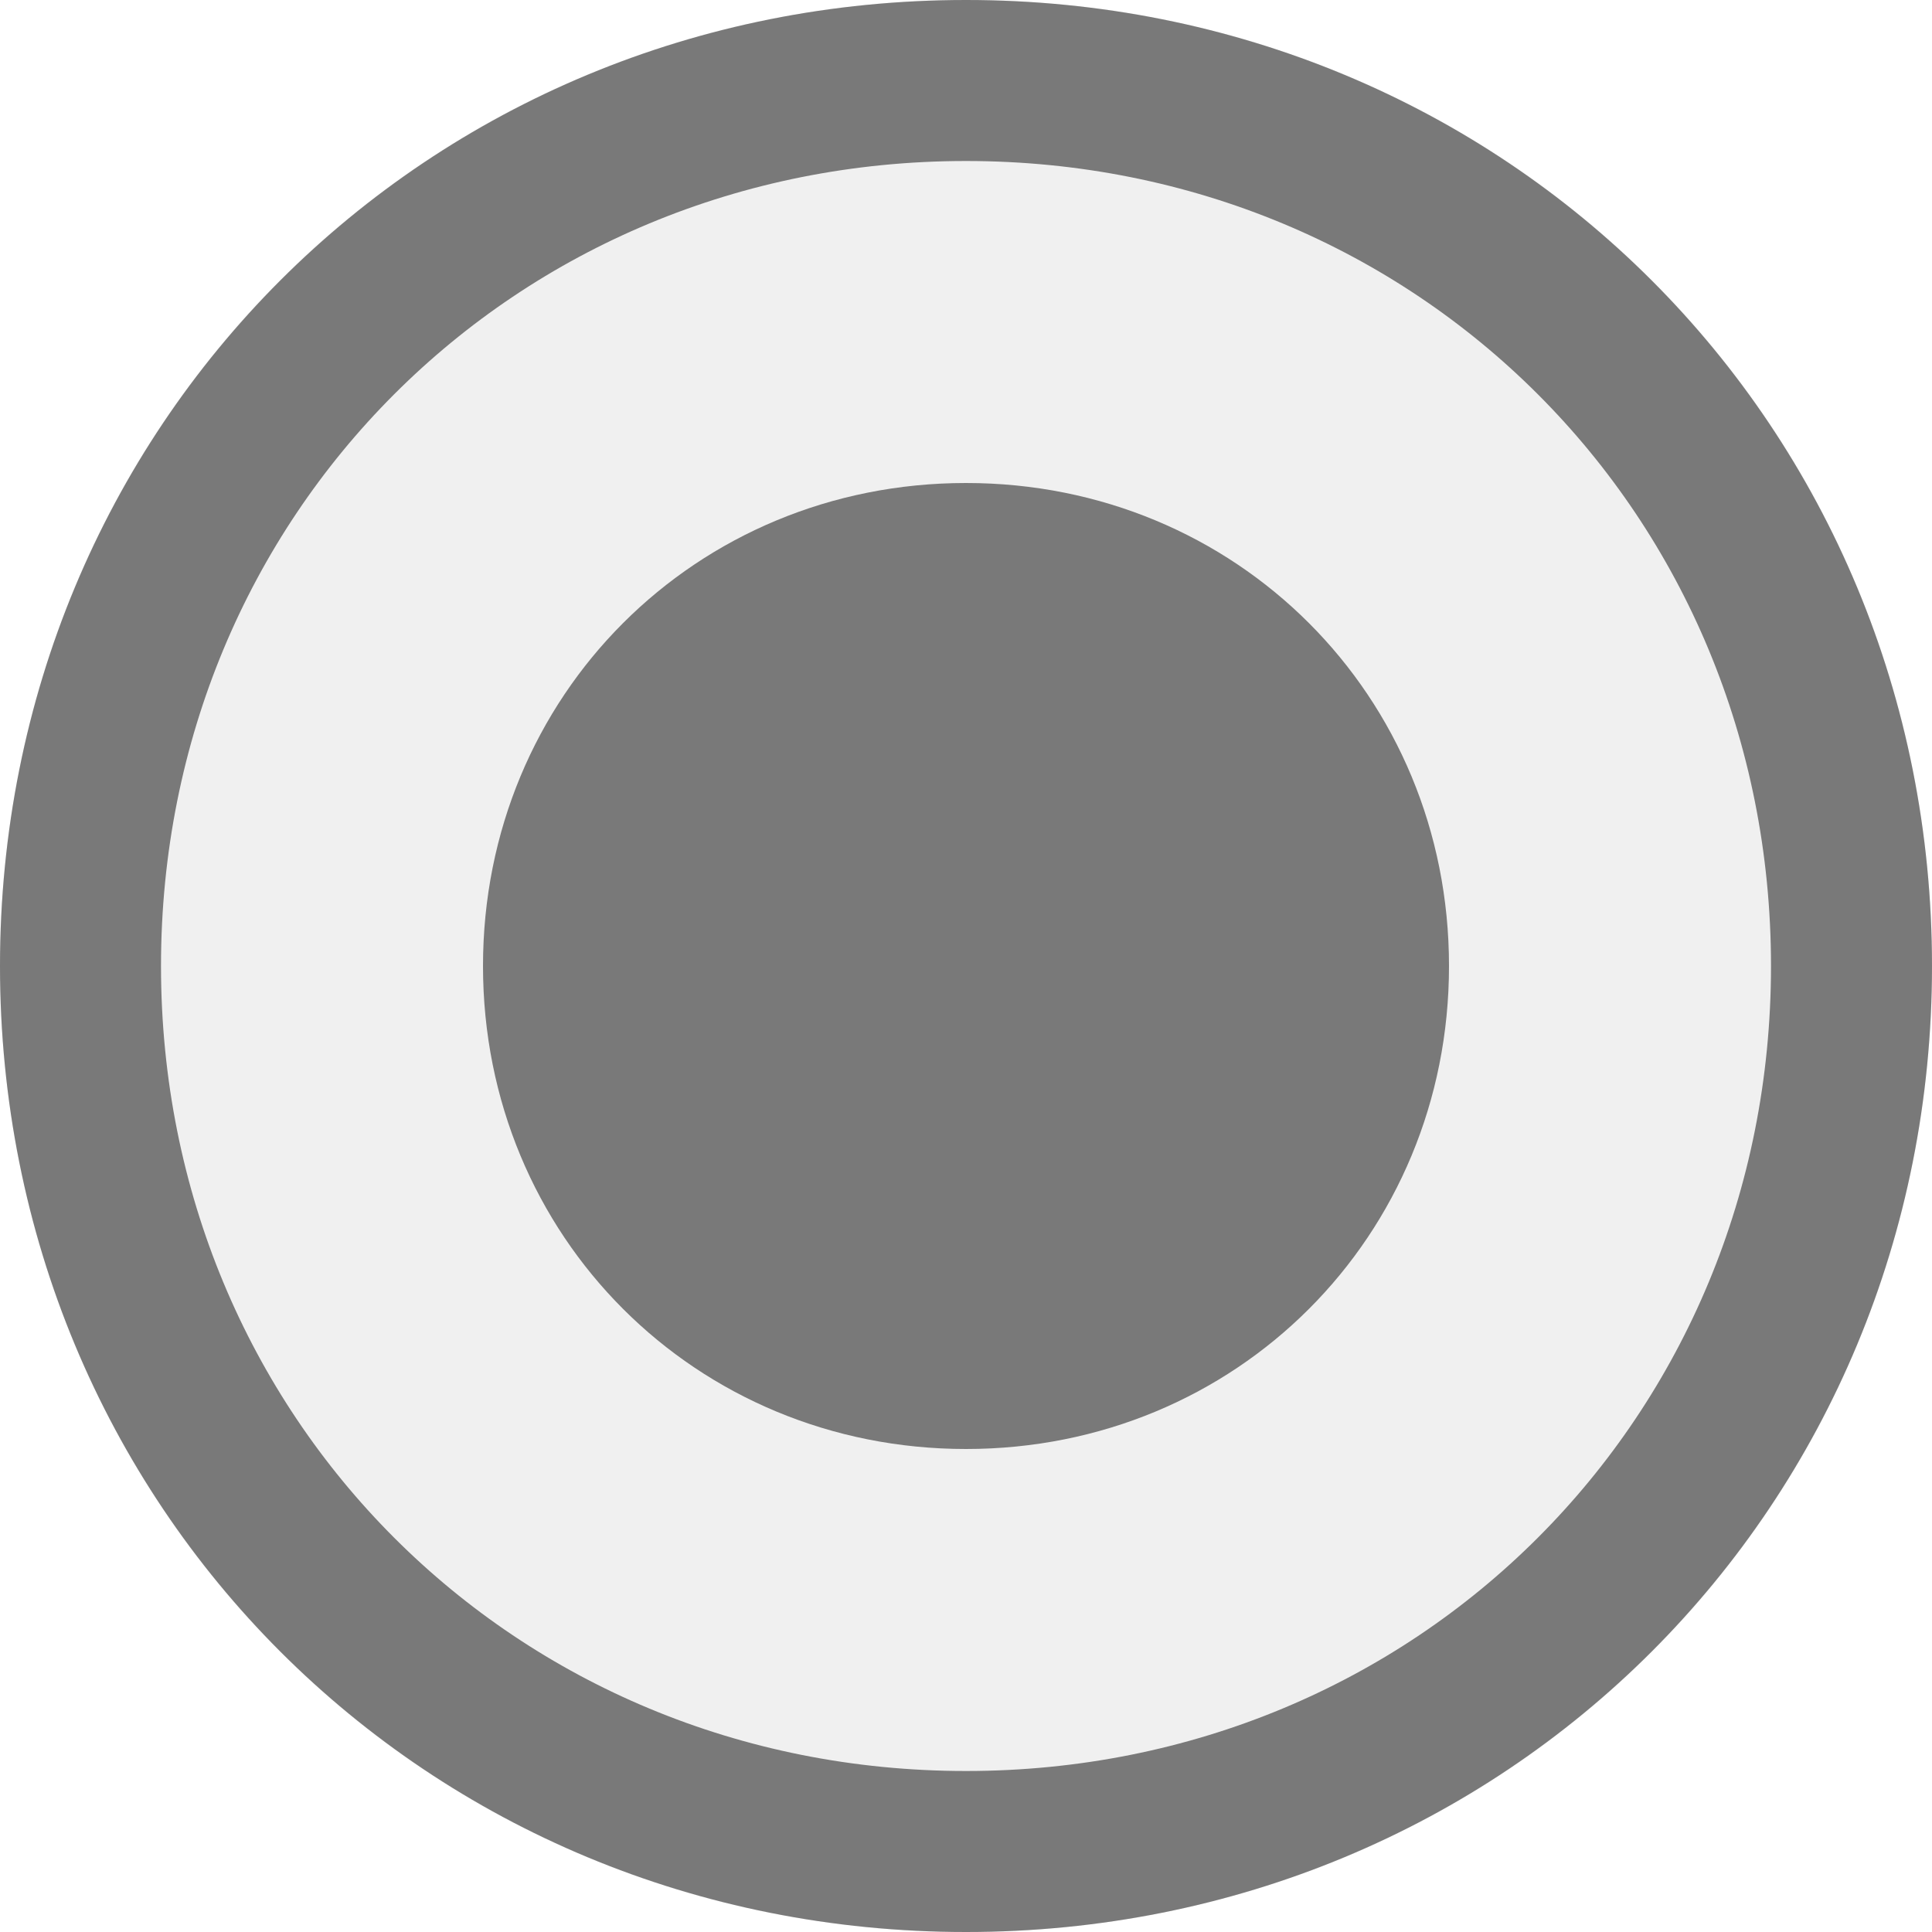
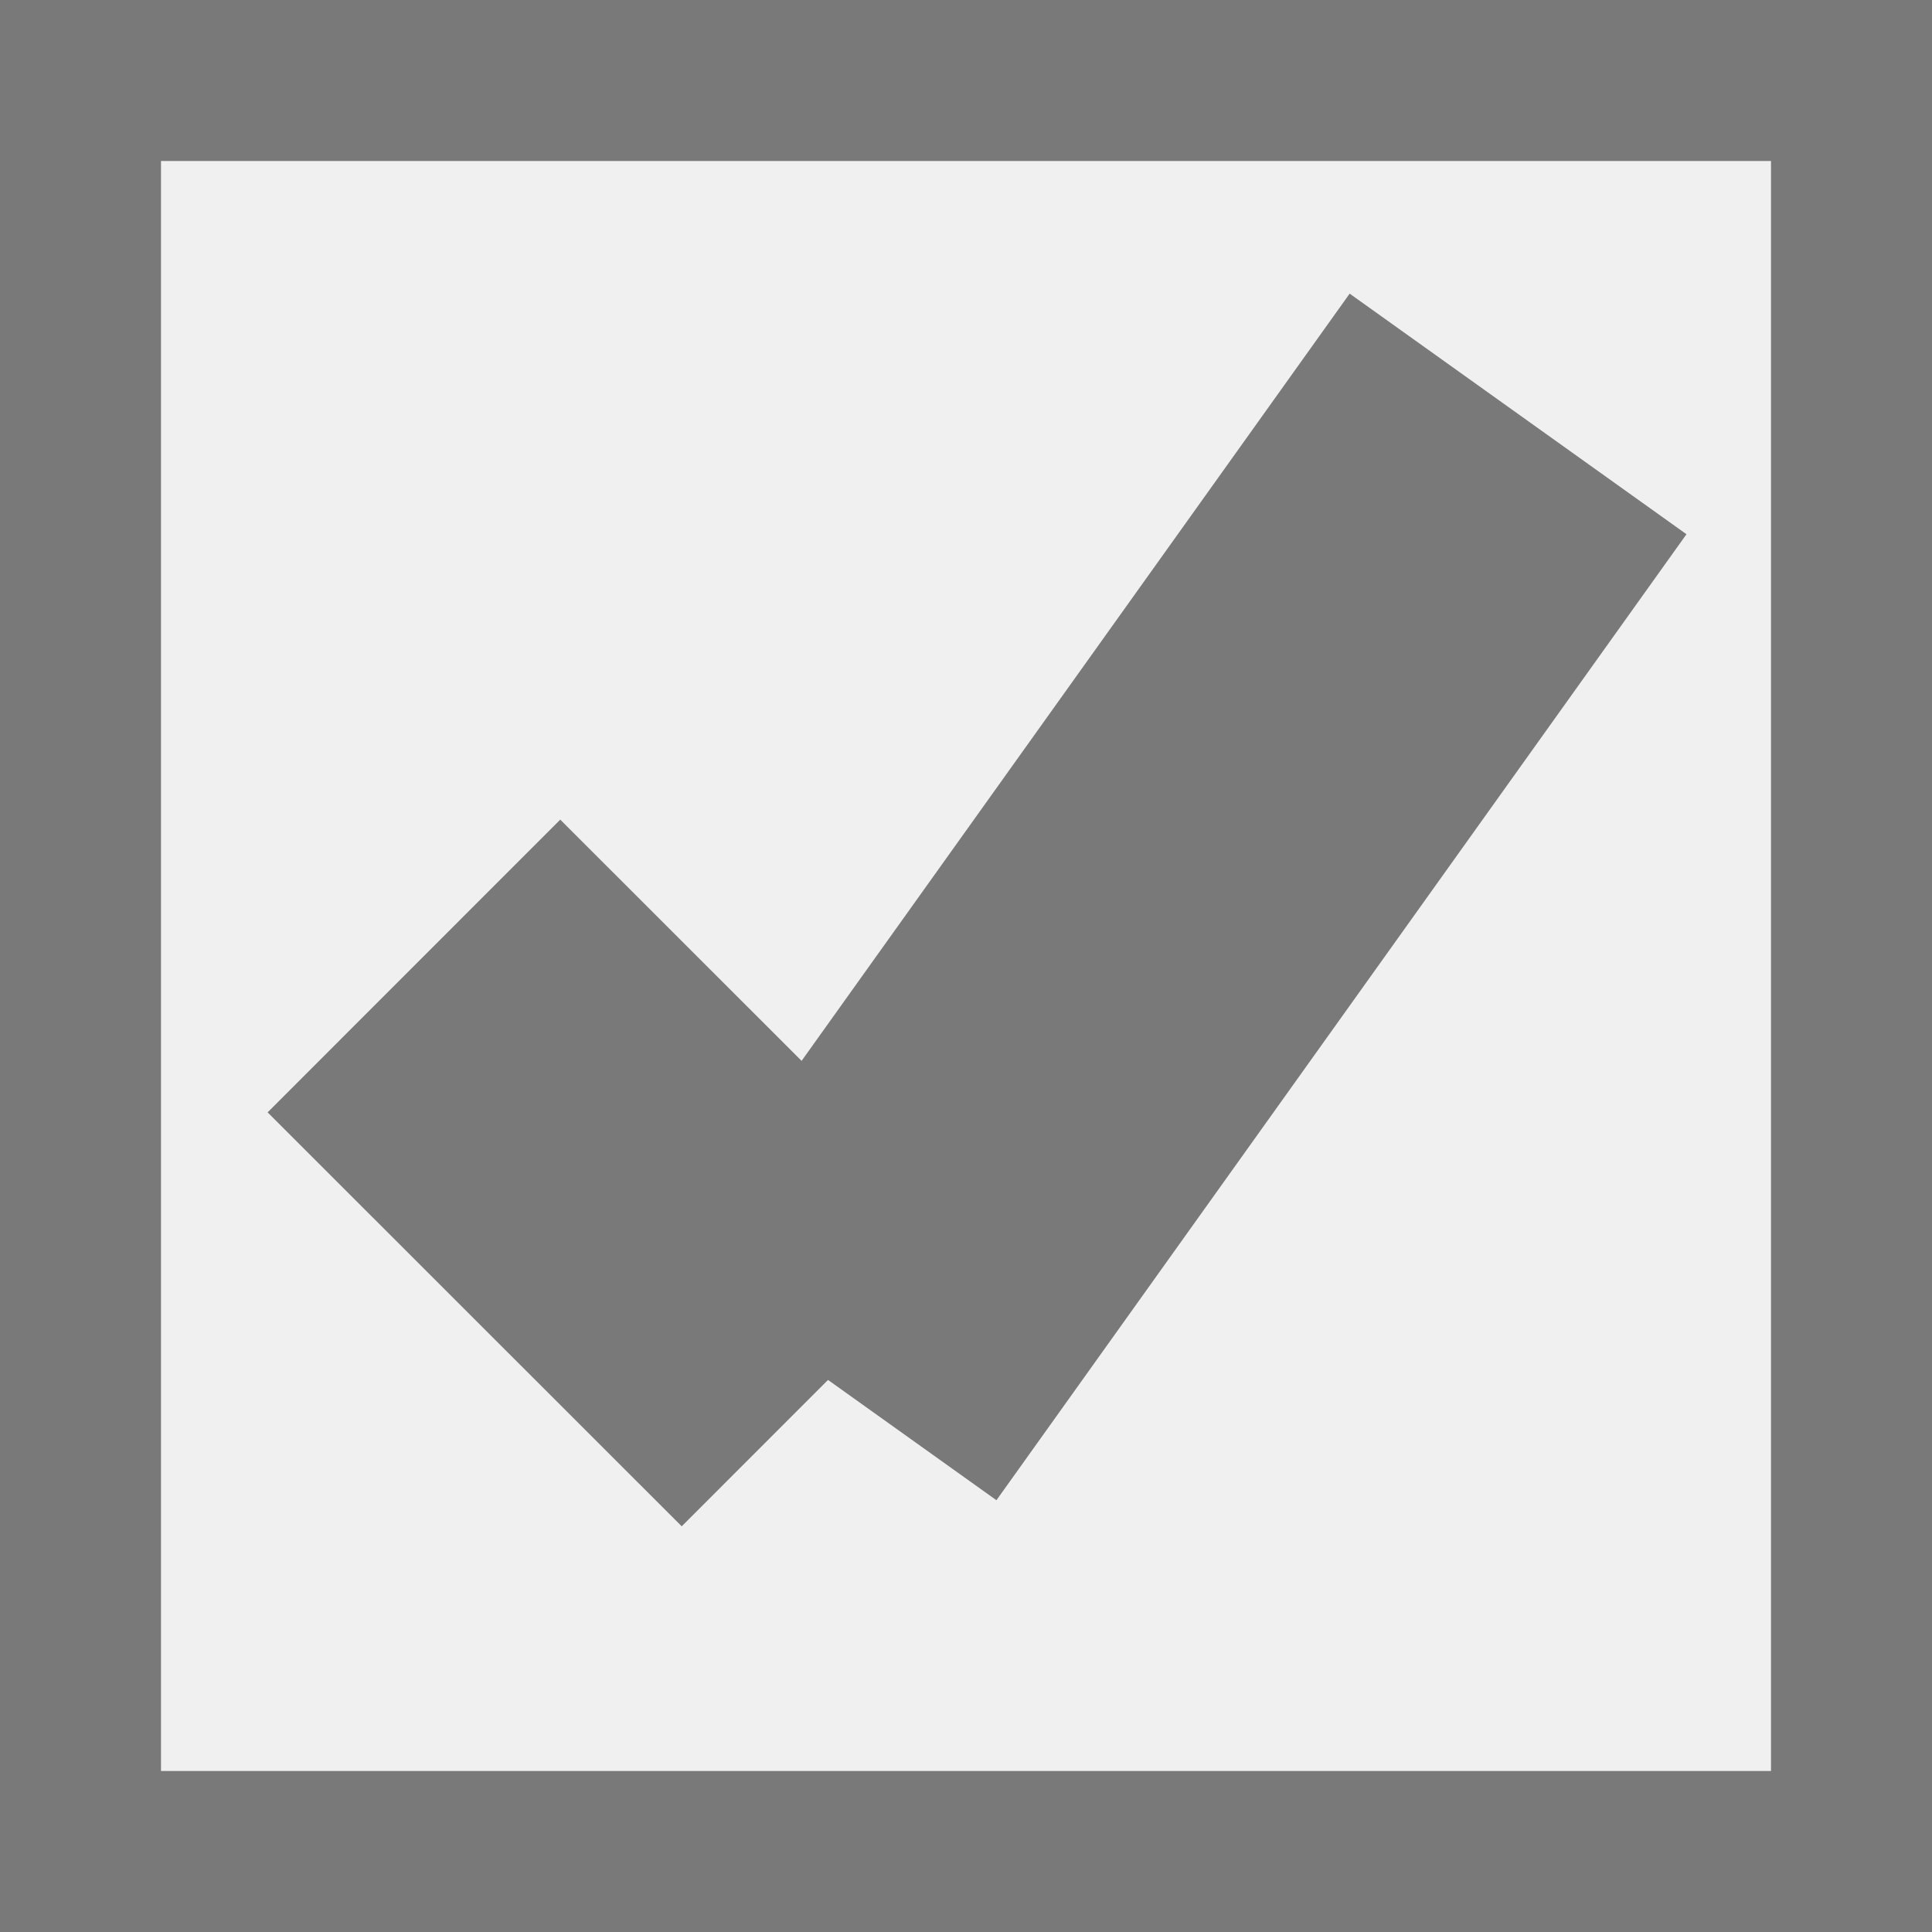
- <svg xmlns="http://www.w3.org/2000/svg" version="1.1" width="12px" height="12px" viewBox="424 88  12 12">
-   <path d="M 430 88  C 433.36 88  436 90.64  436 94  C 436 97.36  433.36 100  430 100  C 426.64 100  424 97.36  424 94  C 424 90.64  426.64 88  430 88  Z " fill-rule="nonzero" fill="#f0f0f0" stroke="none" />
-   <path d="M 430 88.5  C 433.08 88.5  435.5 90.92  435.5 94  C 435.5 97.08  433.08 99.5  430 99.5  C 426.92 99.5  424.5 97.08  424.5 94  C 424.5 90.92  426.92 88.5  430 88.5  Z " stroke-width="1" stroke="#797979" fill="none" />
-   <path d="M 430 97  C 428.32 97  427 95.68  427 94  C 427 92.32  428.32 91  430 91  C 431.68 91  433 92.32  433 94  C 433 95.68  431.68 97  430 97  " fill-rule="nonzero" fill="#797979" stroke="none" />
+ <svg xmlns="http://www.w3.org/2000/svg" version="1.1" width="12px" height="12px" viewBox="173 137  12 12">
+   <path d="M 173.5 137.5  L 184.5 137.5  L 184.5 148.5  L 173.5 148.5  L 173.5 137.5  Z " fill-rule="nonzero" fill="#f0f0f0" stroke="none" />
+   <path d="M 173.5 137.5  L 184.5 137.5  L 184.5 148.5  L 173.5 148.5  L 173.5 137.5  Z " stroke-width="1" stroke="#797979" fill="none" />
+   <path d="M 175.571 143  L 178.143 145.571  " stroke-width="2.571" stroke="#797979" fill="none" />
+   <path d="M 178.143 145.571  L 182.429 139.571  " stroke-width="2.571" stroke="#797979" fill="none" />
</svg>
